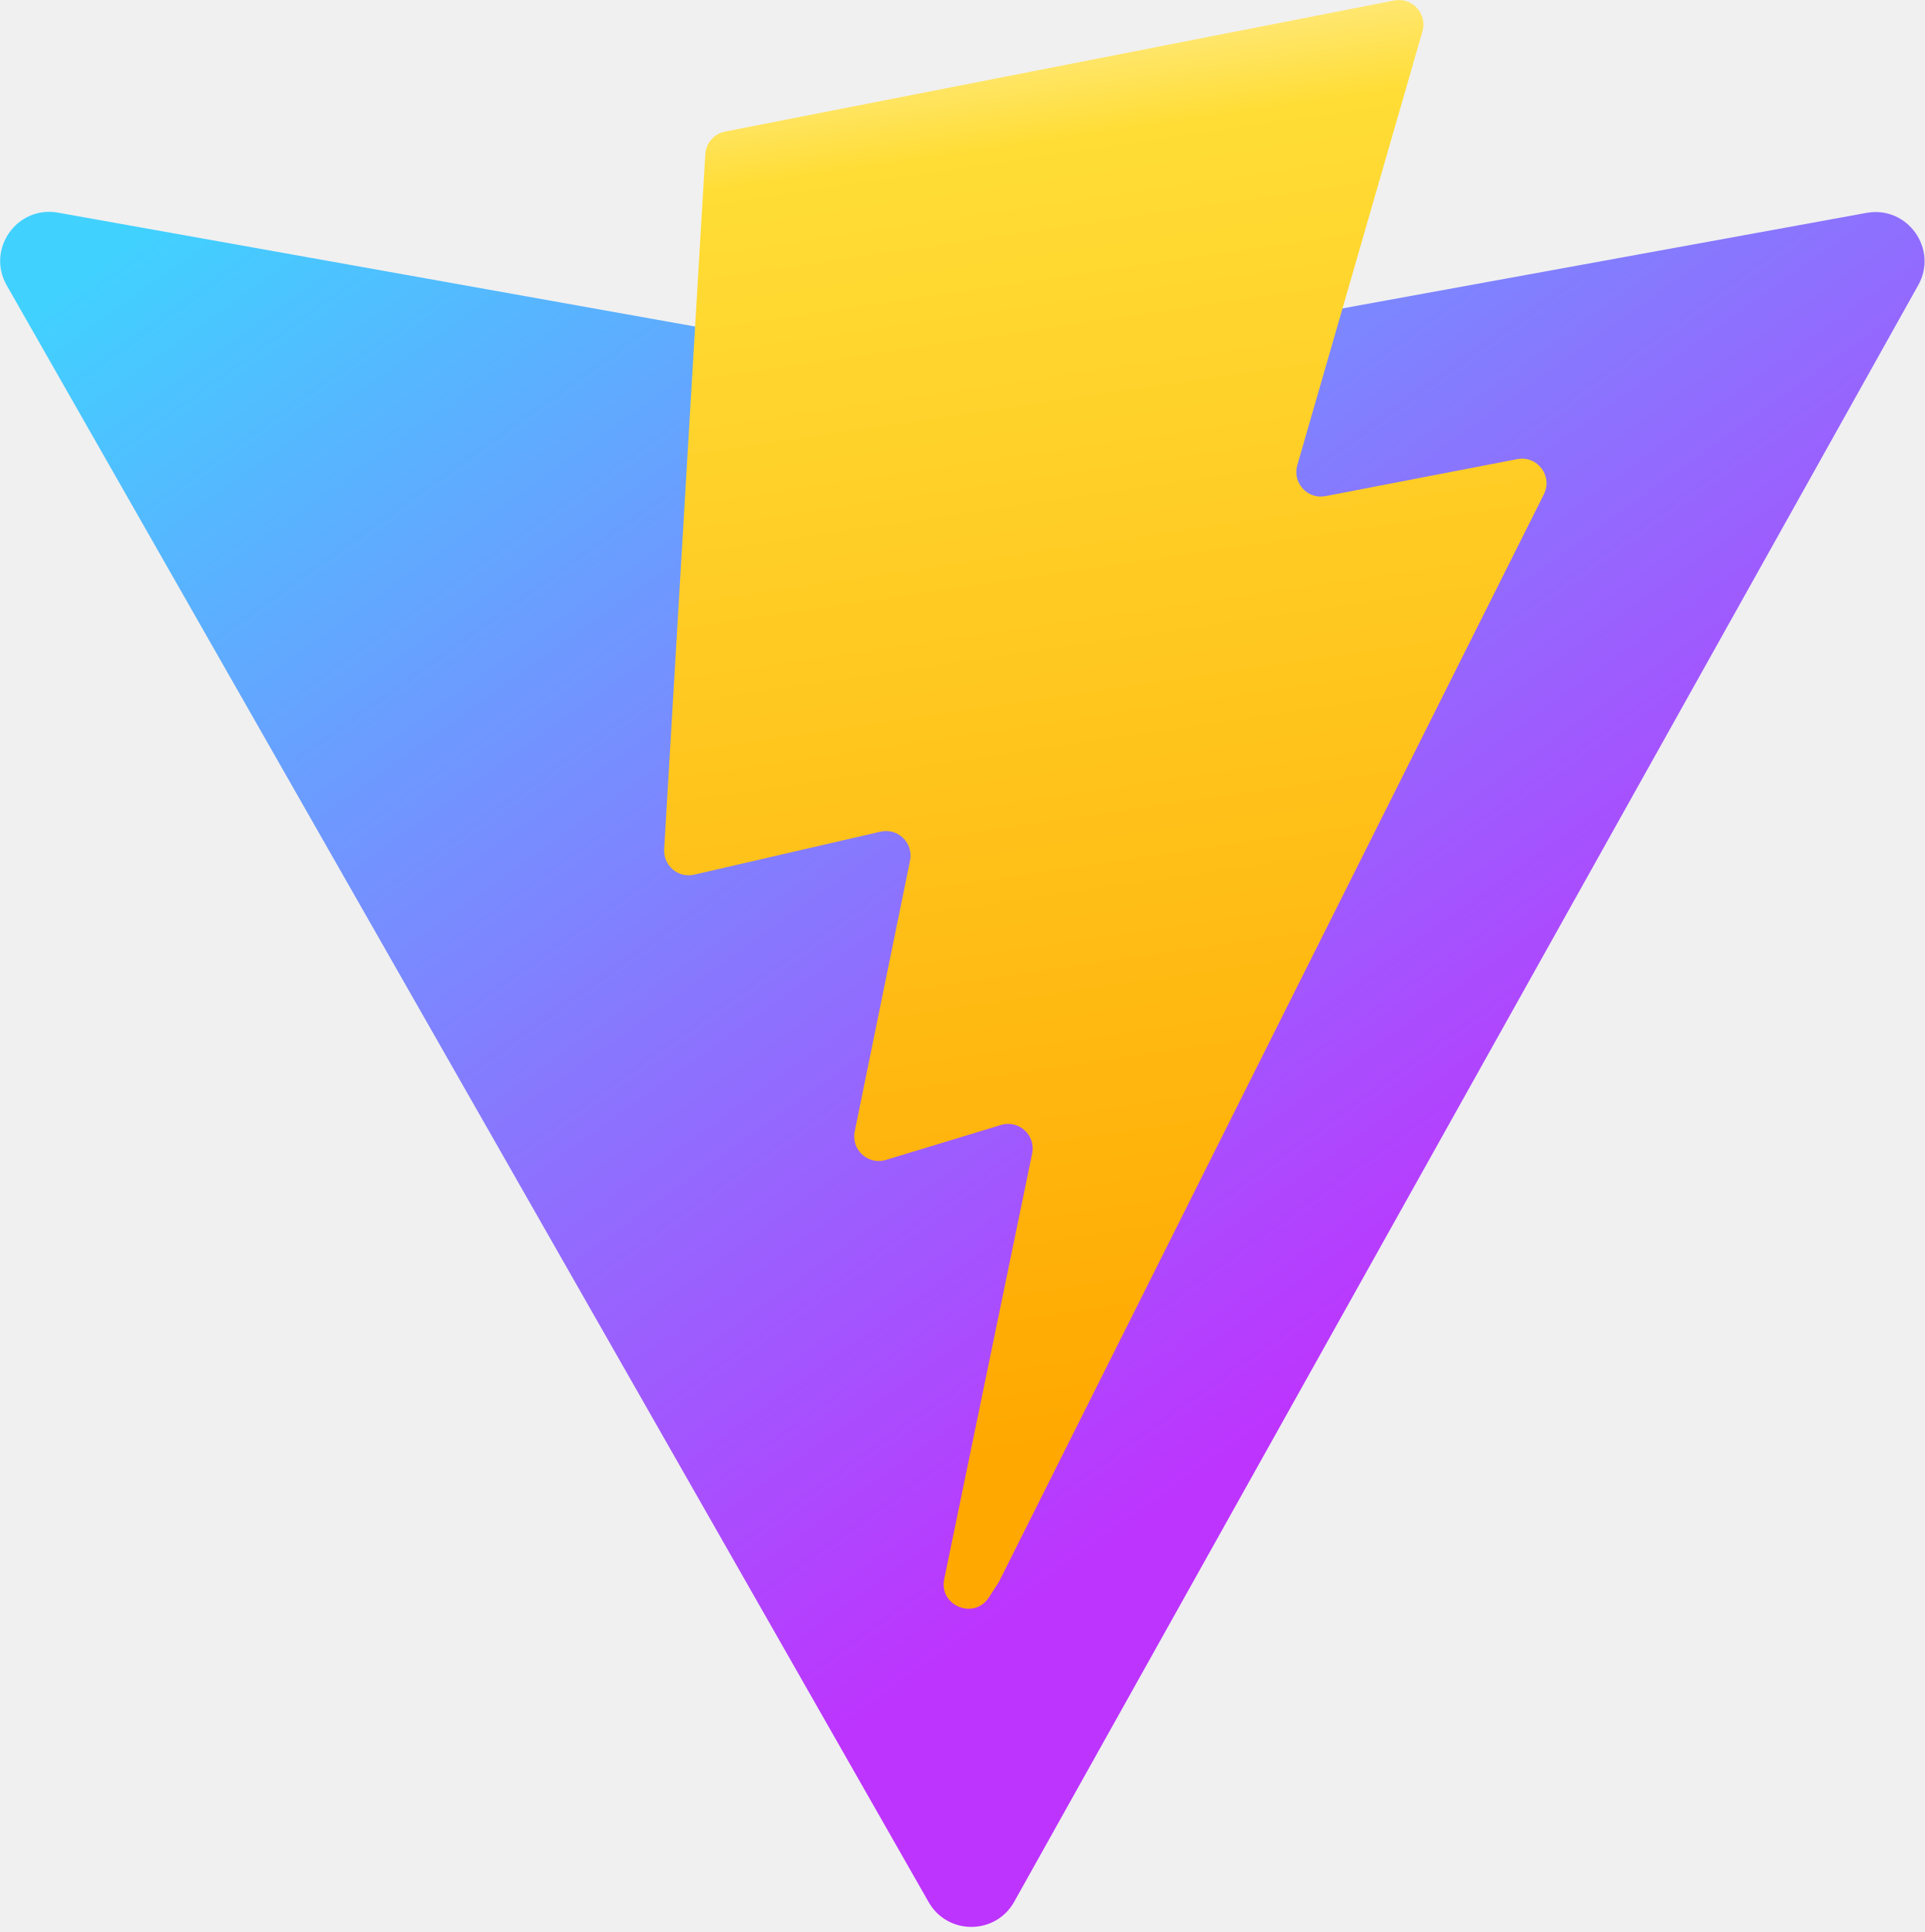
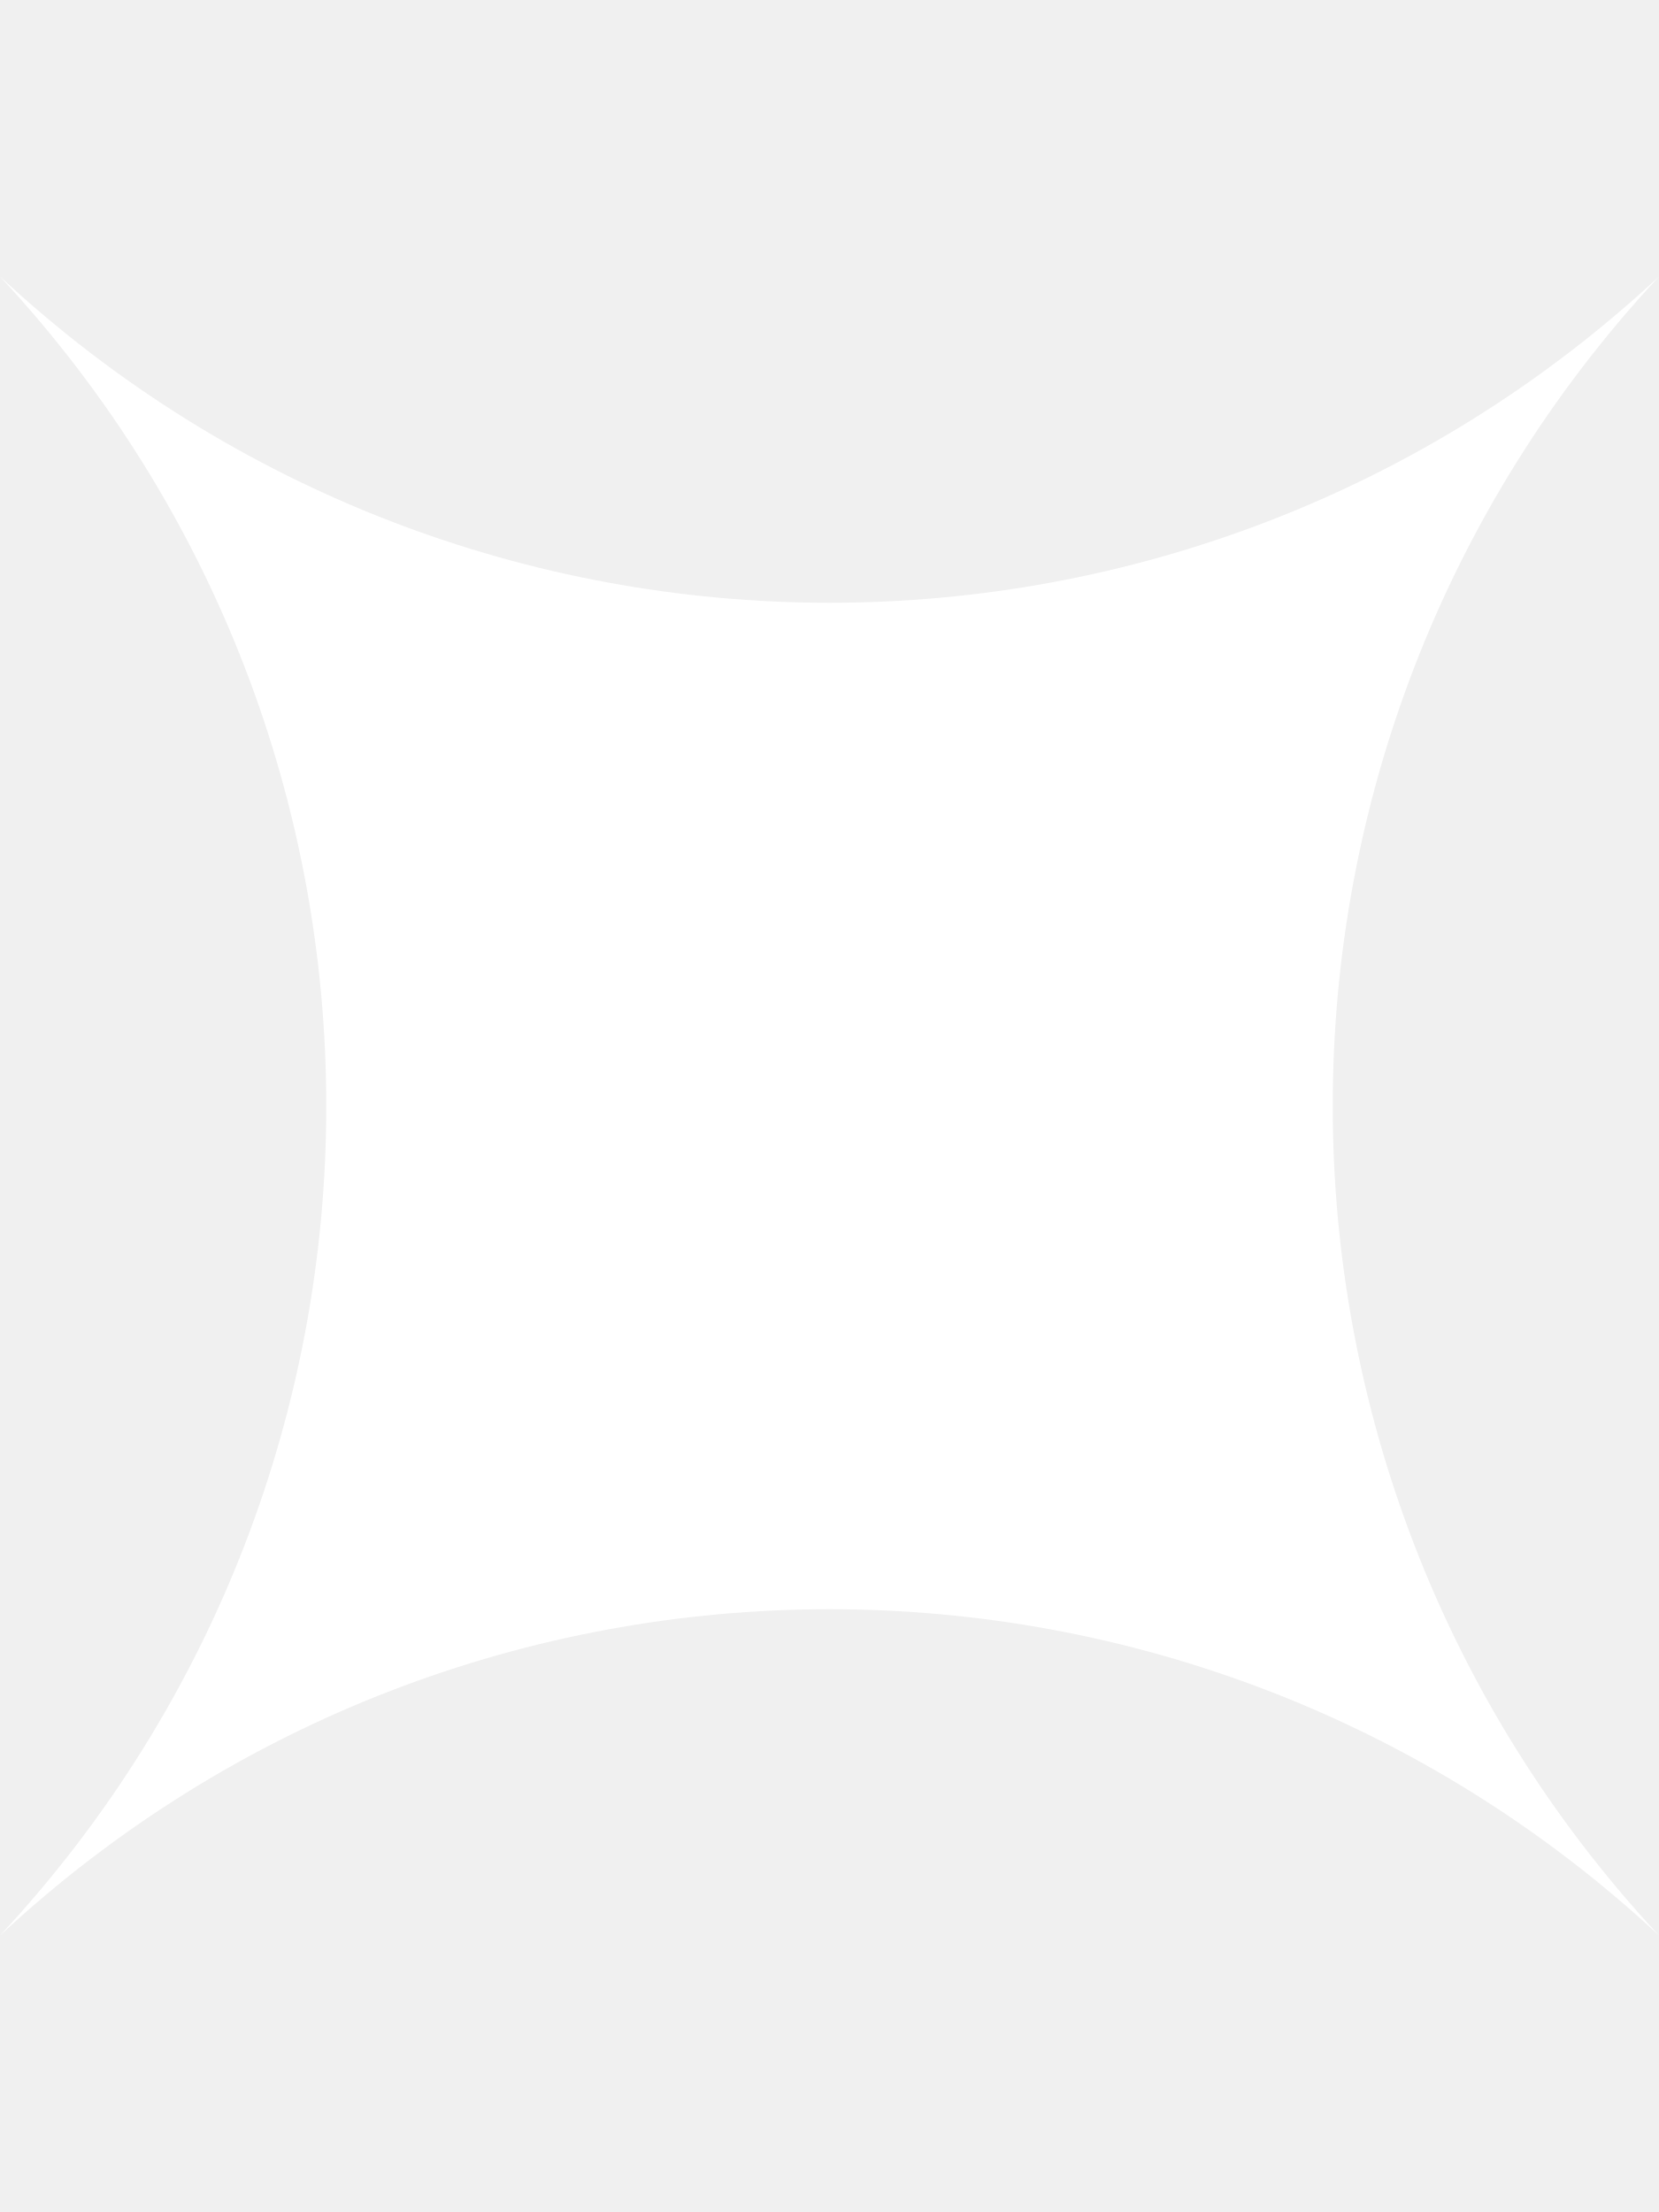
- <svg xmlns="http://www.w3.org/2000/svg" aria-hidden="true" role="img" class="iconify iconify--logos" width="31.88" height="32" preserveAspectRatio="xMidYMid meet" viewBox="0 0 256 257">
-   <defs>
-     <linearGradient id="IconifyId1813088fe1fbc01fb466" x1="-.828%" x2="57.636%" y1="7.652%" y2="78.411%">
-       <stop offset="0%" stop-color="#41D1FF" />
-       <stop offset="100%" stop-color="#BD34FE" />
-     </linearGradient>
-     <linearGradient id="IconifyId1813088fe1fbc01fb467" x1="43.376%" x2="50.316%" y1="2.242%" y2="89.03%">
-       <stop offset="0%" stop-color="#FFEA83" />
-       <stop offset="8.333%" stop-color="#FFDD35" />
-       <stop offset="100%" stop-color="#FFA800" />
-     </linearGradient>
-   </defs>
-   <path fill="url(#IconifyId1813088fe1fbc01fb466)" d="M255.153 37.938L134.897 252.976c-2.483 4.44-8.862 4.466-11.382.048L.875 37.958c-2.746-4.814 1.371-10.646 6.827-9.67l120.385 21.517a6.537 6.537 0 0 0 2.322-.004l117.867-21.483c5.438-.991 9.574 4.796 6.877 9.62Z" />
-   <path fill="url(#IconifyId1813088fe1fbc01fb467)" d="M185.432.063L96.44 17.501a3.268 3.268 0 0 0-2.634 3.014l-5.474 92.456a3.268 3.268 0 0 0 3.997 3.378l24.777-5.718c2.318-.535 4.413 1.507 3.936 3.838l-7.361 36.047c-.495 2.426 1.782 4.5 4.151 3.78l15.304-4.649c2.372-.72 4.652 1.36 4.15 3.788l-11.698 56.621c-.732 3.542 3.979 5.473 5.943 2.437l1.313-2.028l72.516-144.72c1.215-2.423-.88-5.186-3.54-4.672l-25.505 4.922c-2.396.462-4.435-1.77-3.759-4.114l16.646-57.705c.677-2.35-1.37-4.583-3.769-4.113Z" />
+ <svg xmlns="http://www.w3.org/2000/svg" fill="none" height="48" viewBox="0 0 36 48" width="36">
+   <path d="m0 6c10.143 9.44 25.857 9.44 36 0-9.44 10.143-9.44 25.857 0 36-10.143-9.44-25.857-9.44-36 0 9.44-10.143 9.44-25.857 0-36z" fill="#fff" />
</svg>
